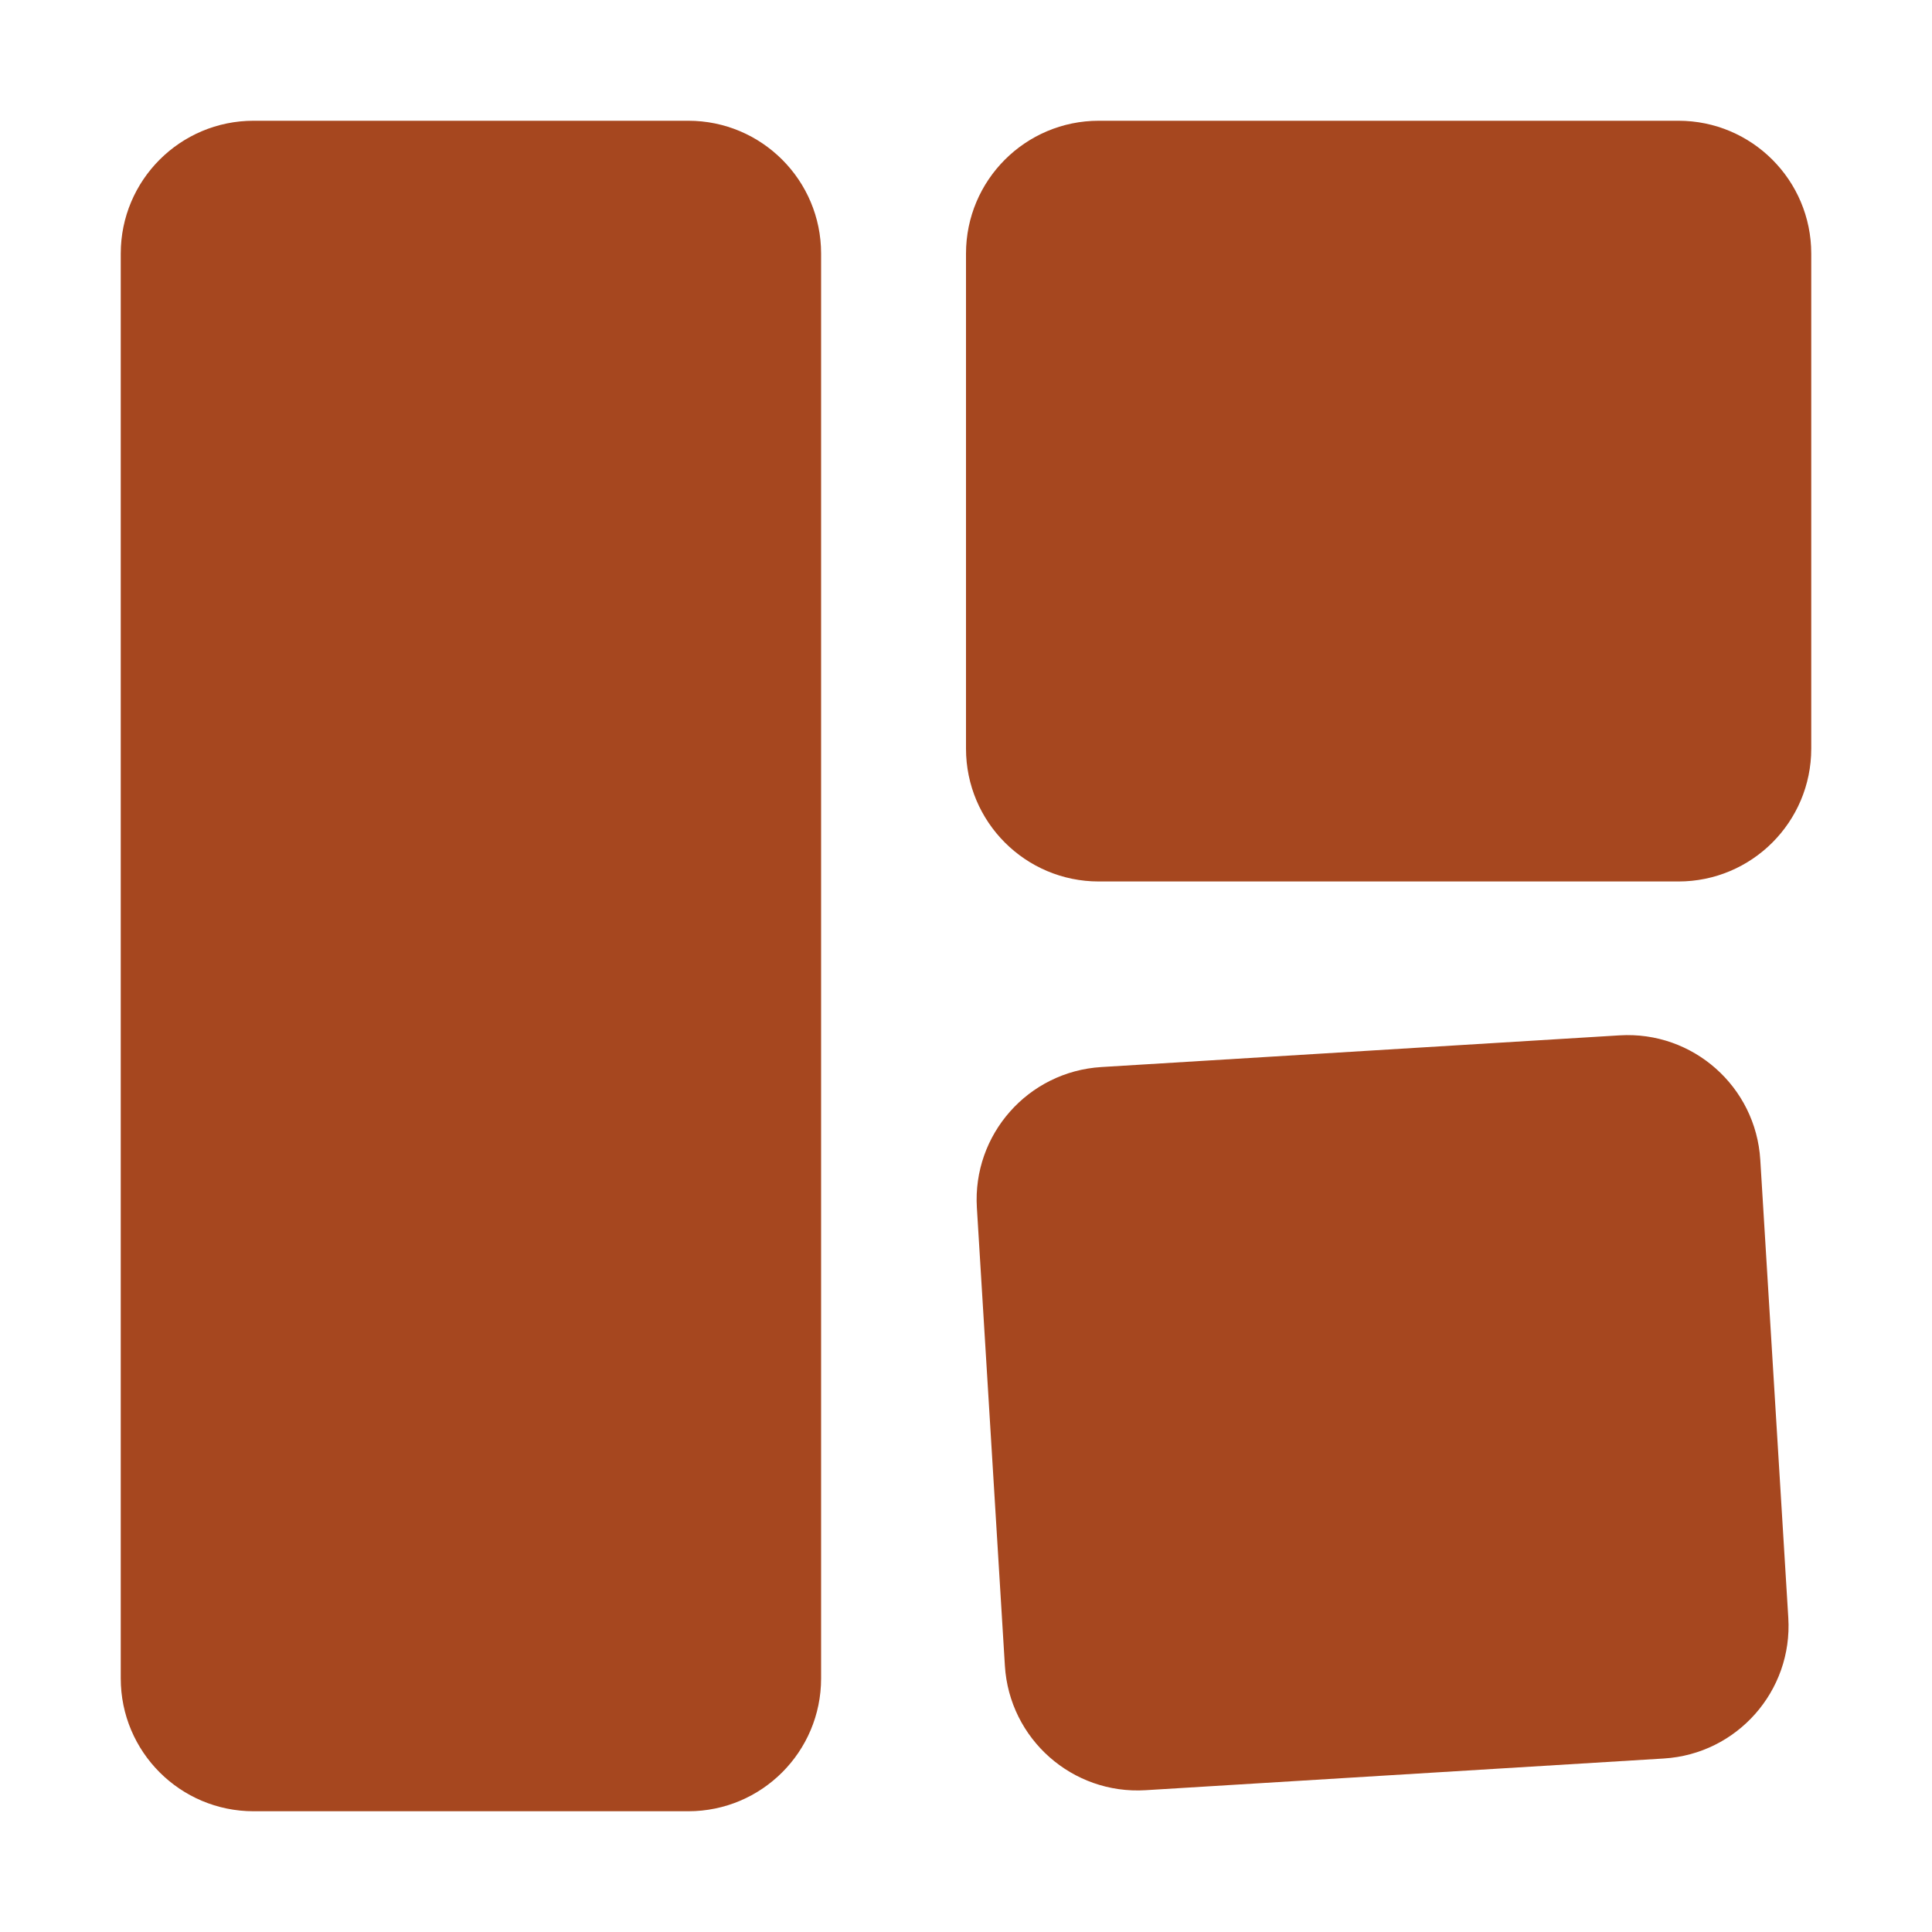
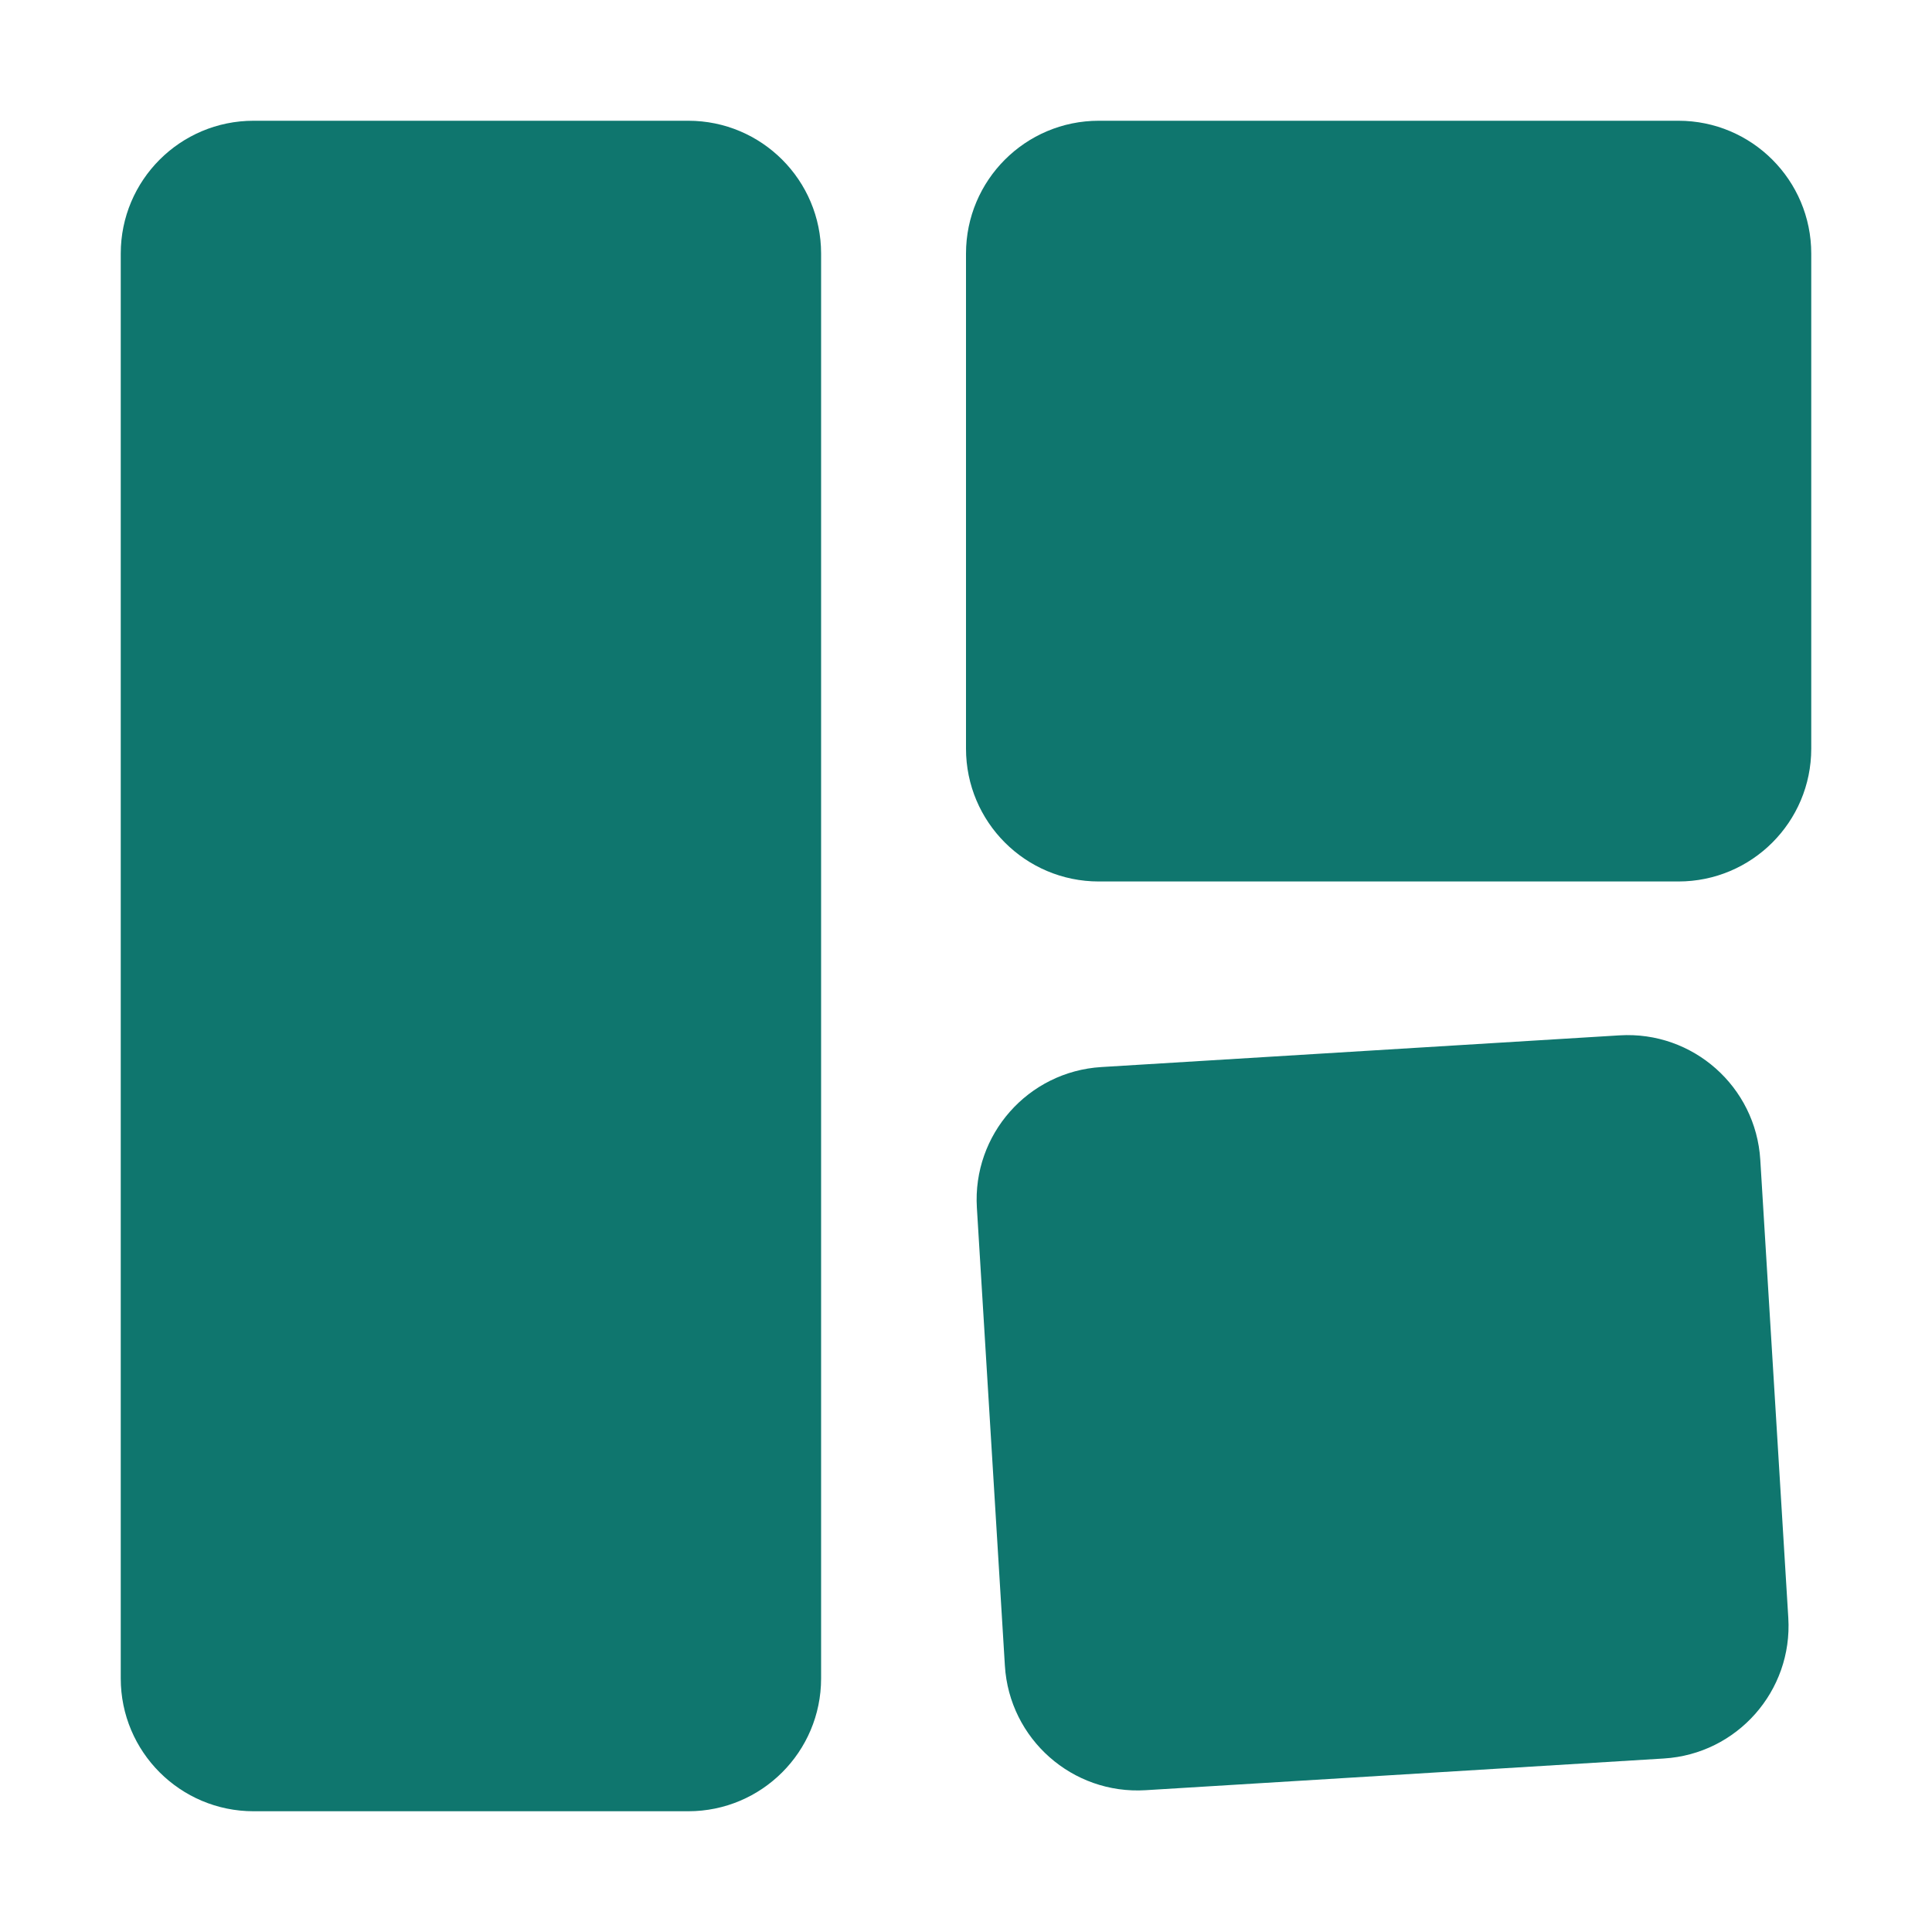
<svg xmlns="http://www.w3.org/2000/svg" viewBox="0 0 32 32" role="img" aria-label="Mebel Pro">
-   <g fill="#A6471F">
+   <g fill="#0F766E">
    <rect x="2" y="2" width="11.6" height="28" rx="2.2" />
    <rect x="16" y="2" width="14" height="12.6" rx="2.2" />
    <rect x="16.4" y="17.4" width="13" height="12" rx="2.2" transform="rotate(-3.5 22.9 23.4)" />
  </g>
</svg>
